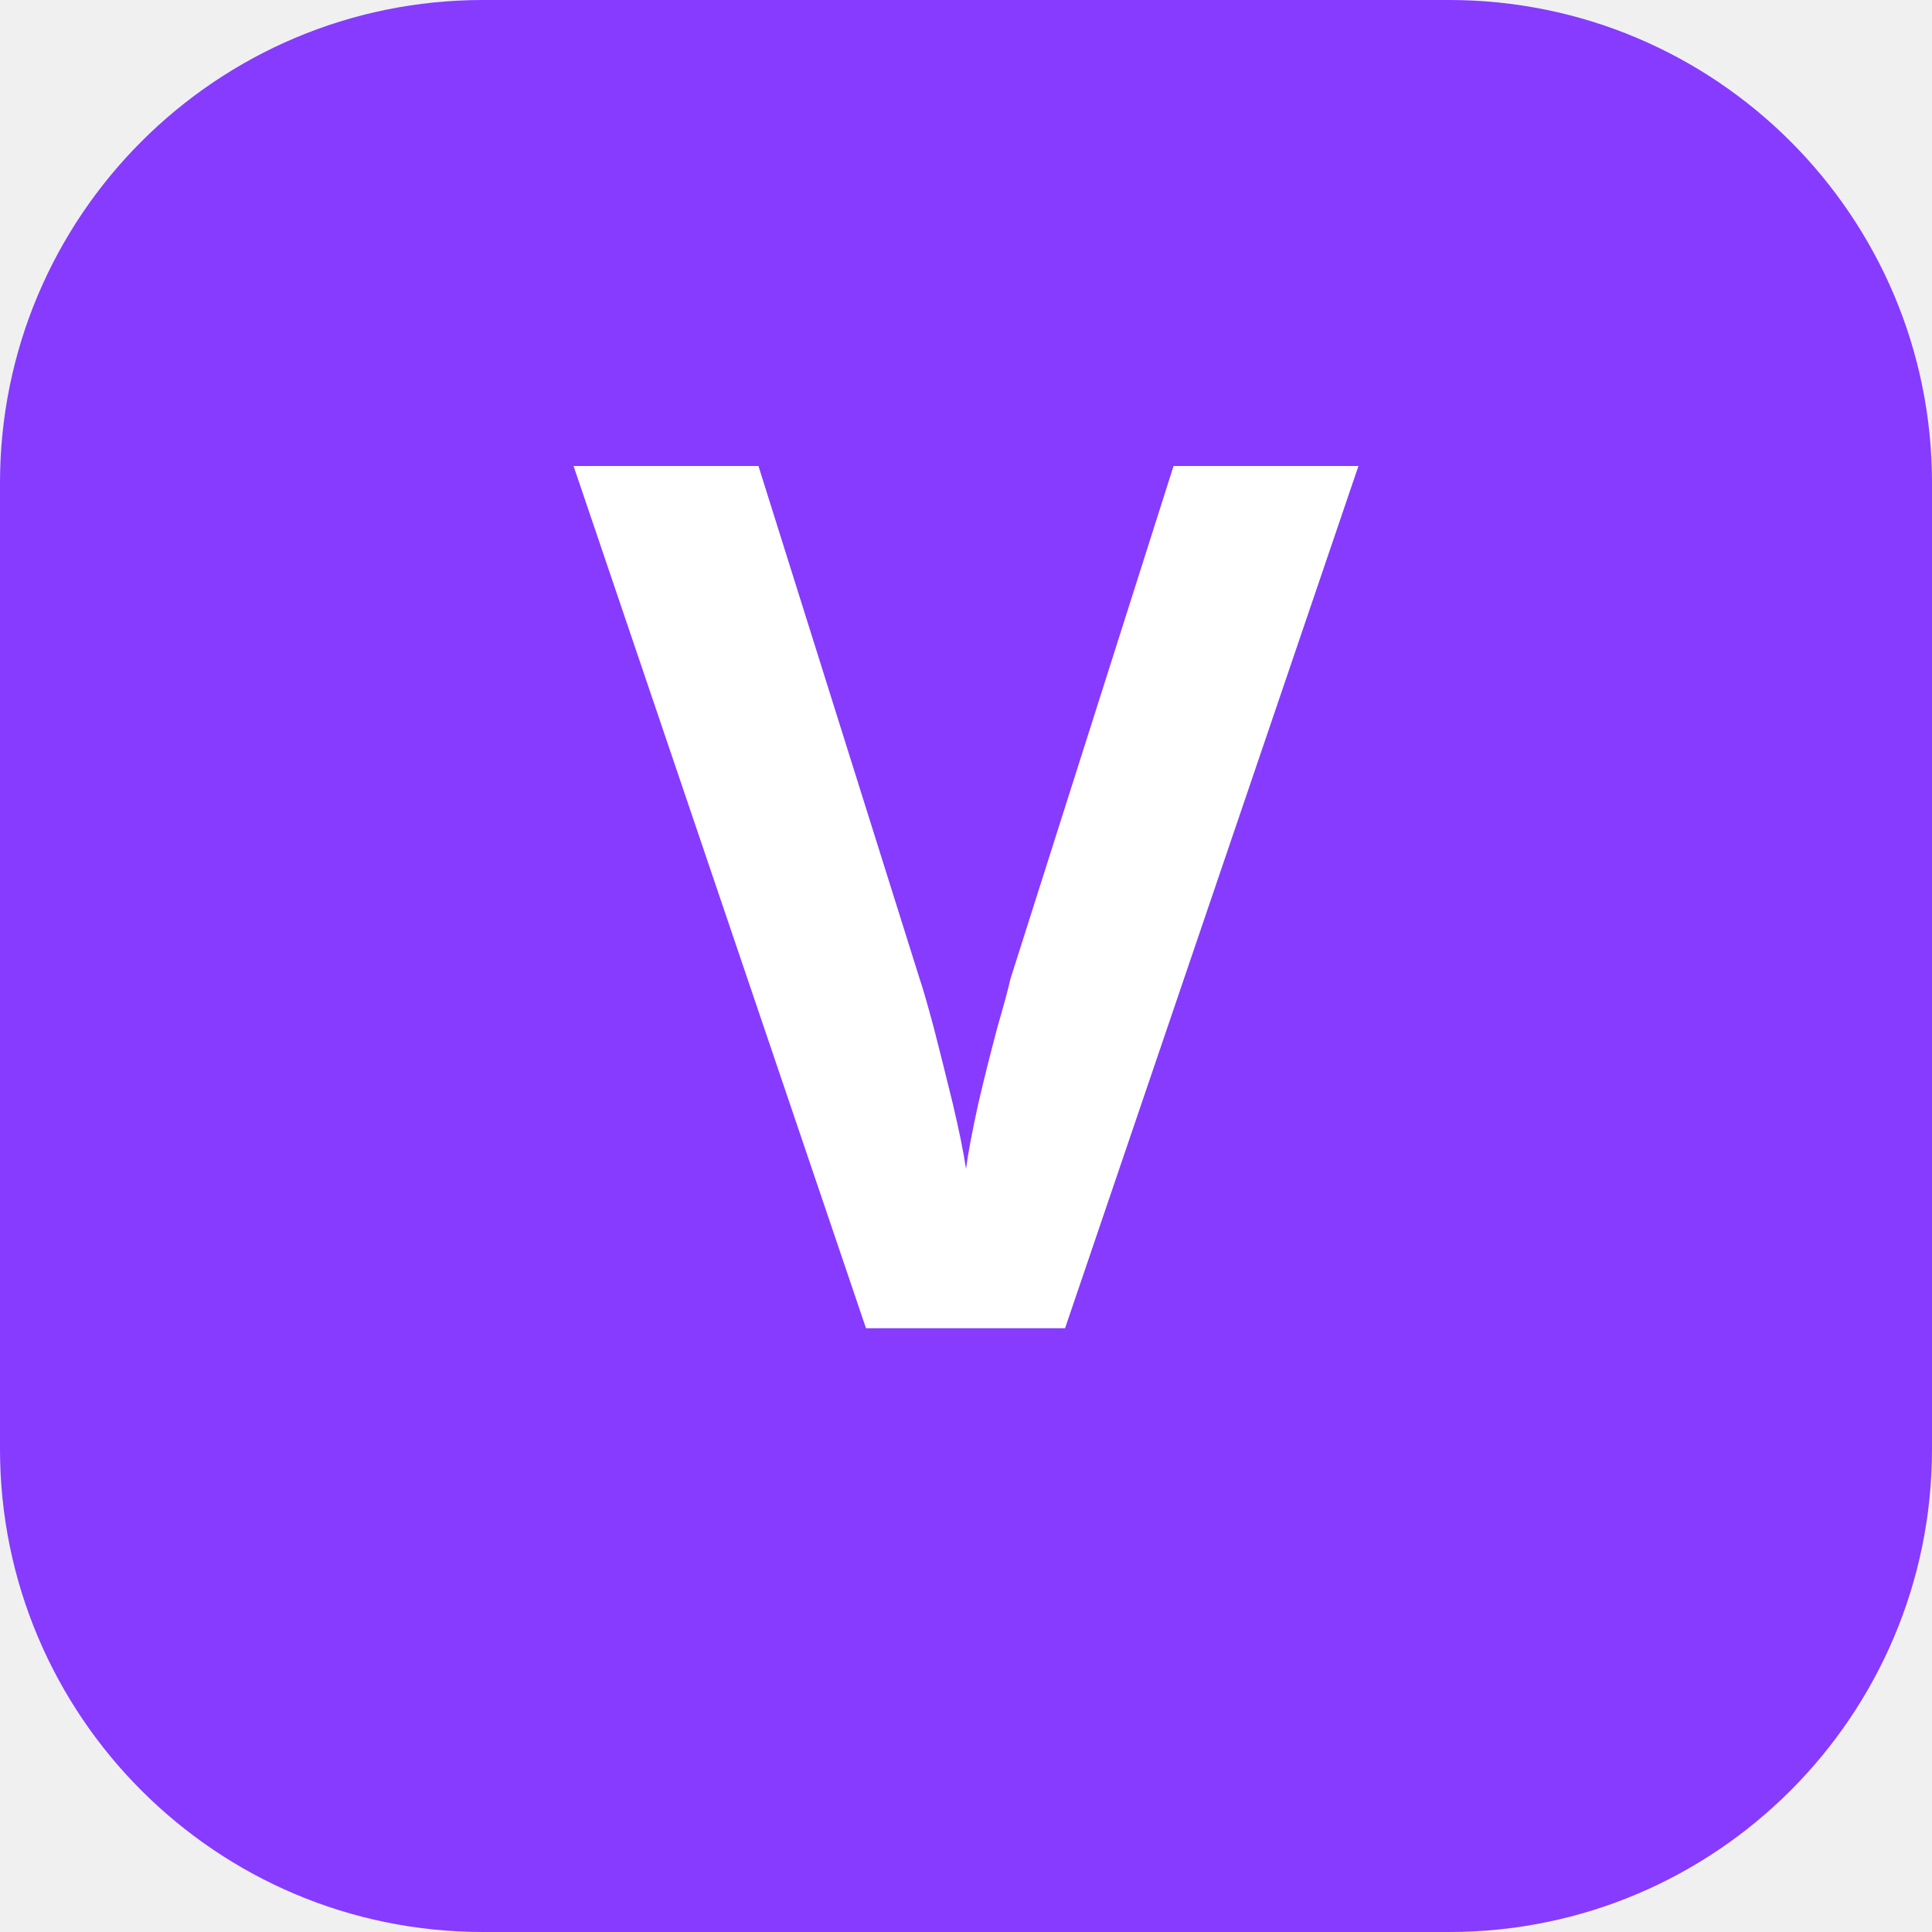
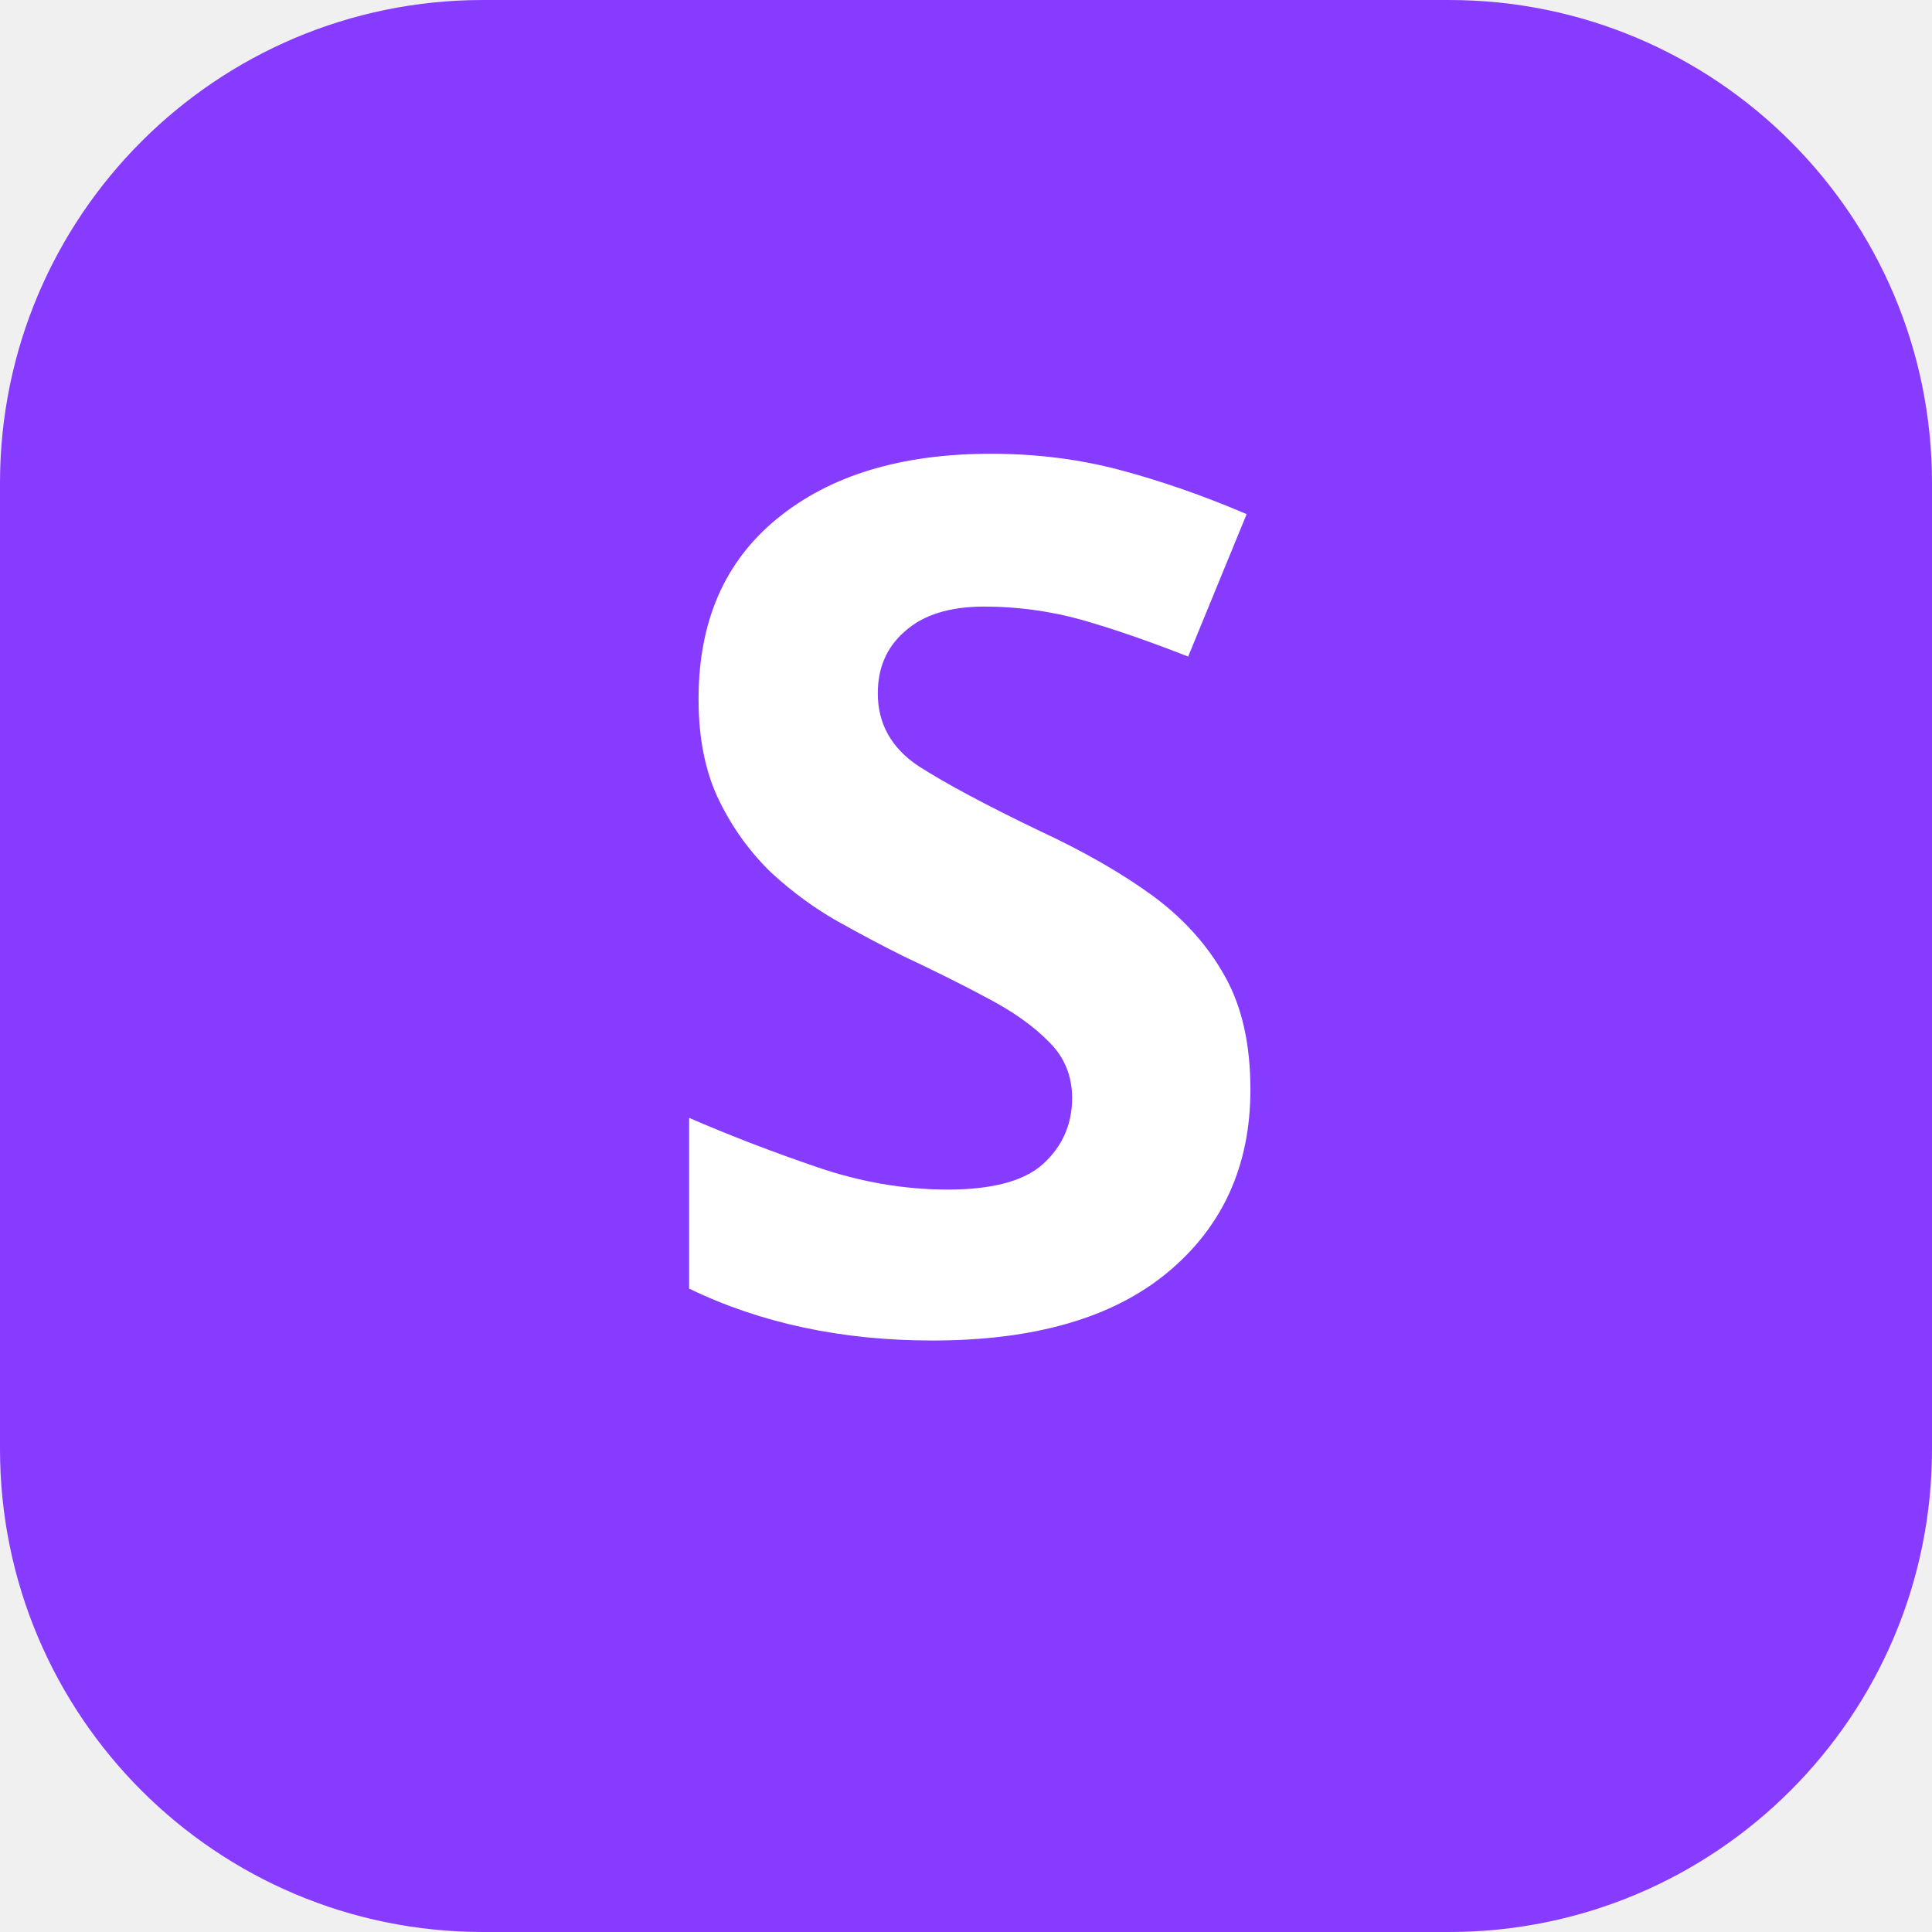
<svg xmlns="http://www.w3.org/2000/svg" width="32" height="32" viewBox="0 0 32 32">
  <rect width="32" height="32" rx="8" fill="#863bff" />
-   <text x="16" y="22" text-anchor="middle" font-family="sans-serif" font-size="20" font-weight="bold" fill="white">V</text>
+   <text x="16" y="22" text-anchor="middle" font-family="sans-serif" font-size="20" font-weight="bold" fill="white">S</text>
</svg>
